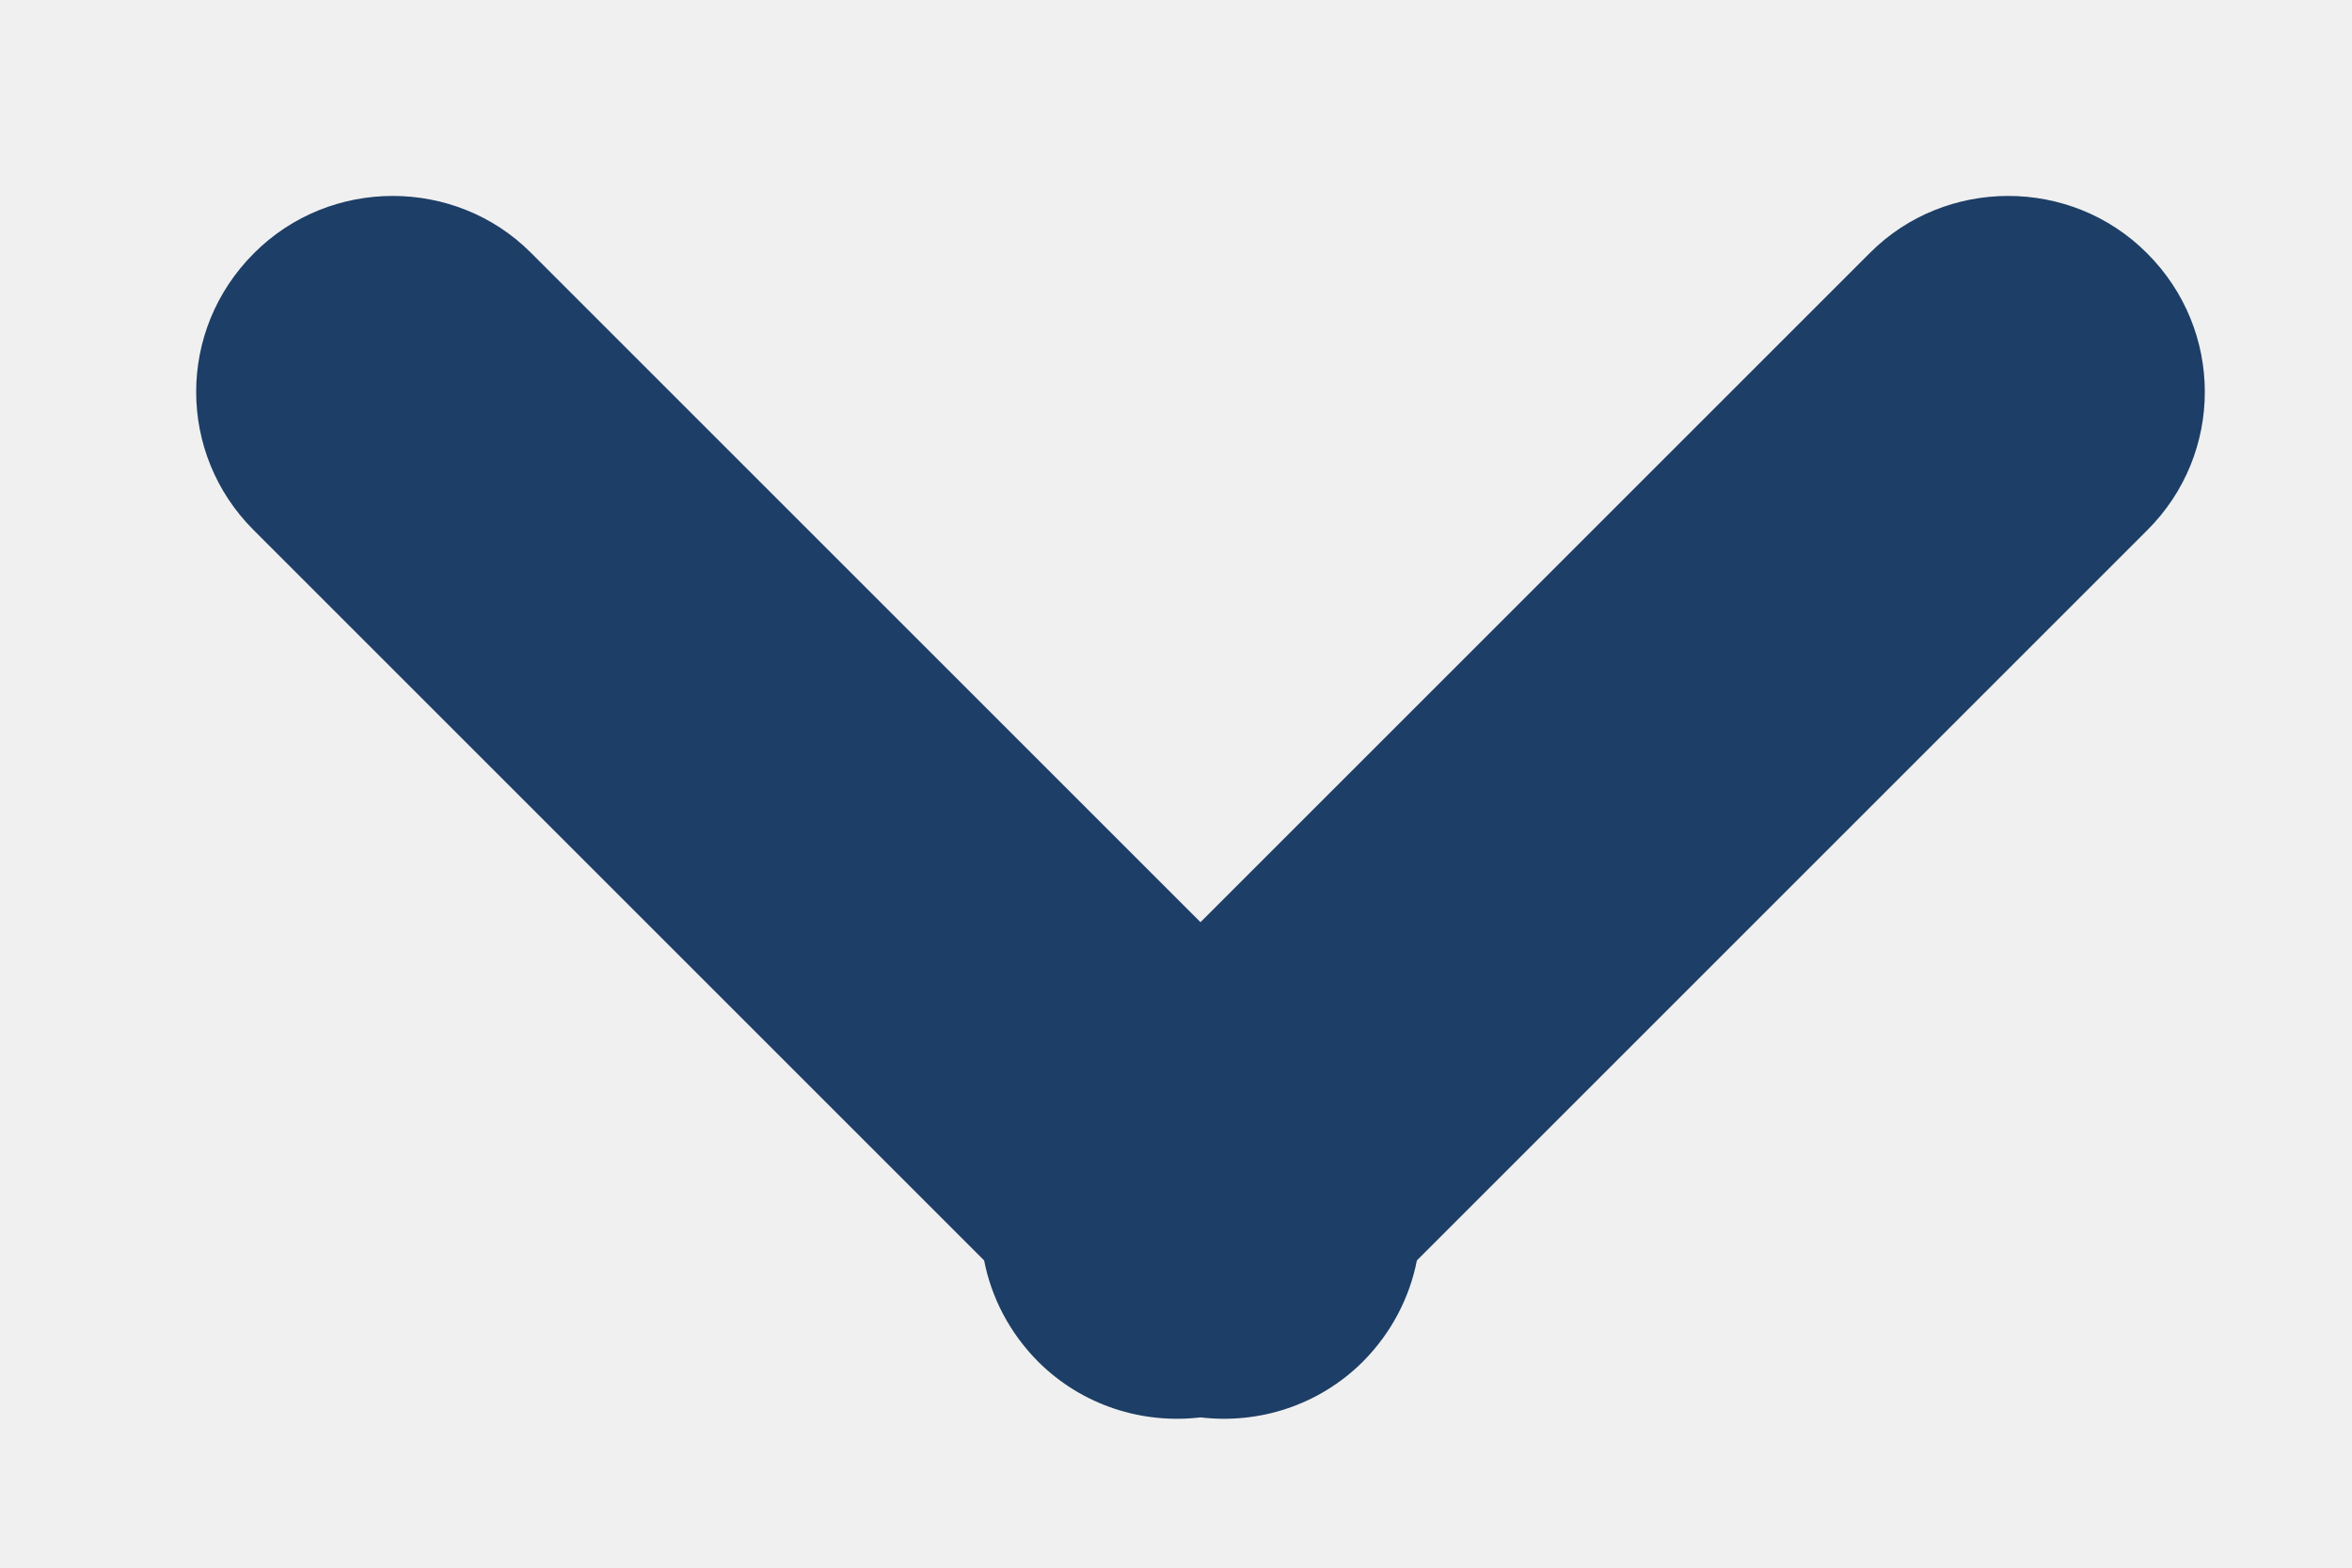
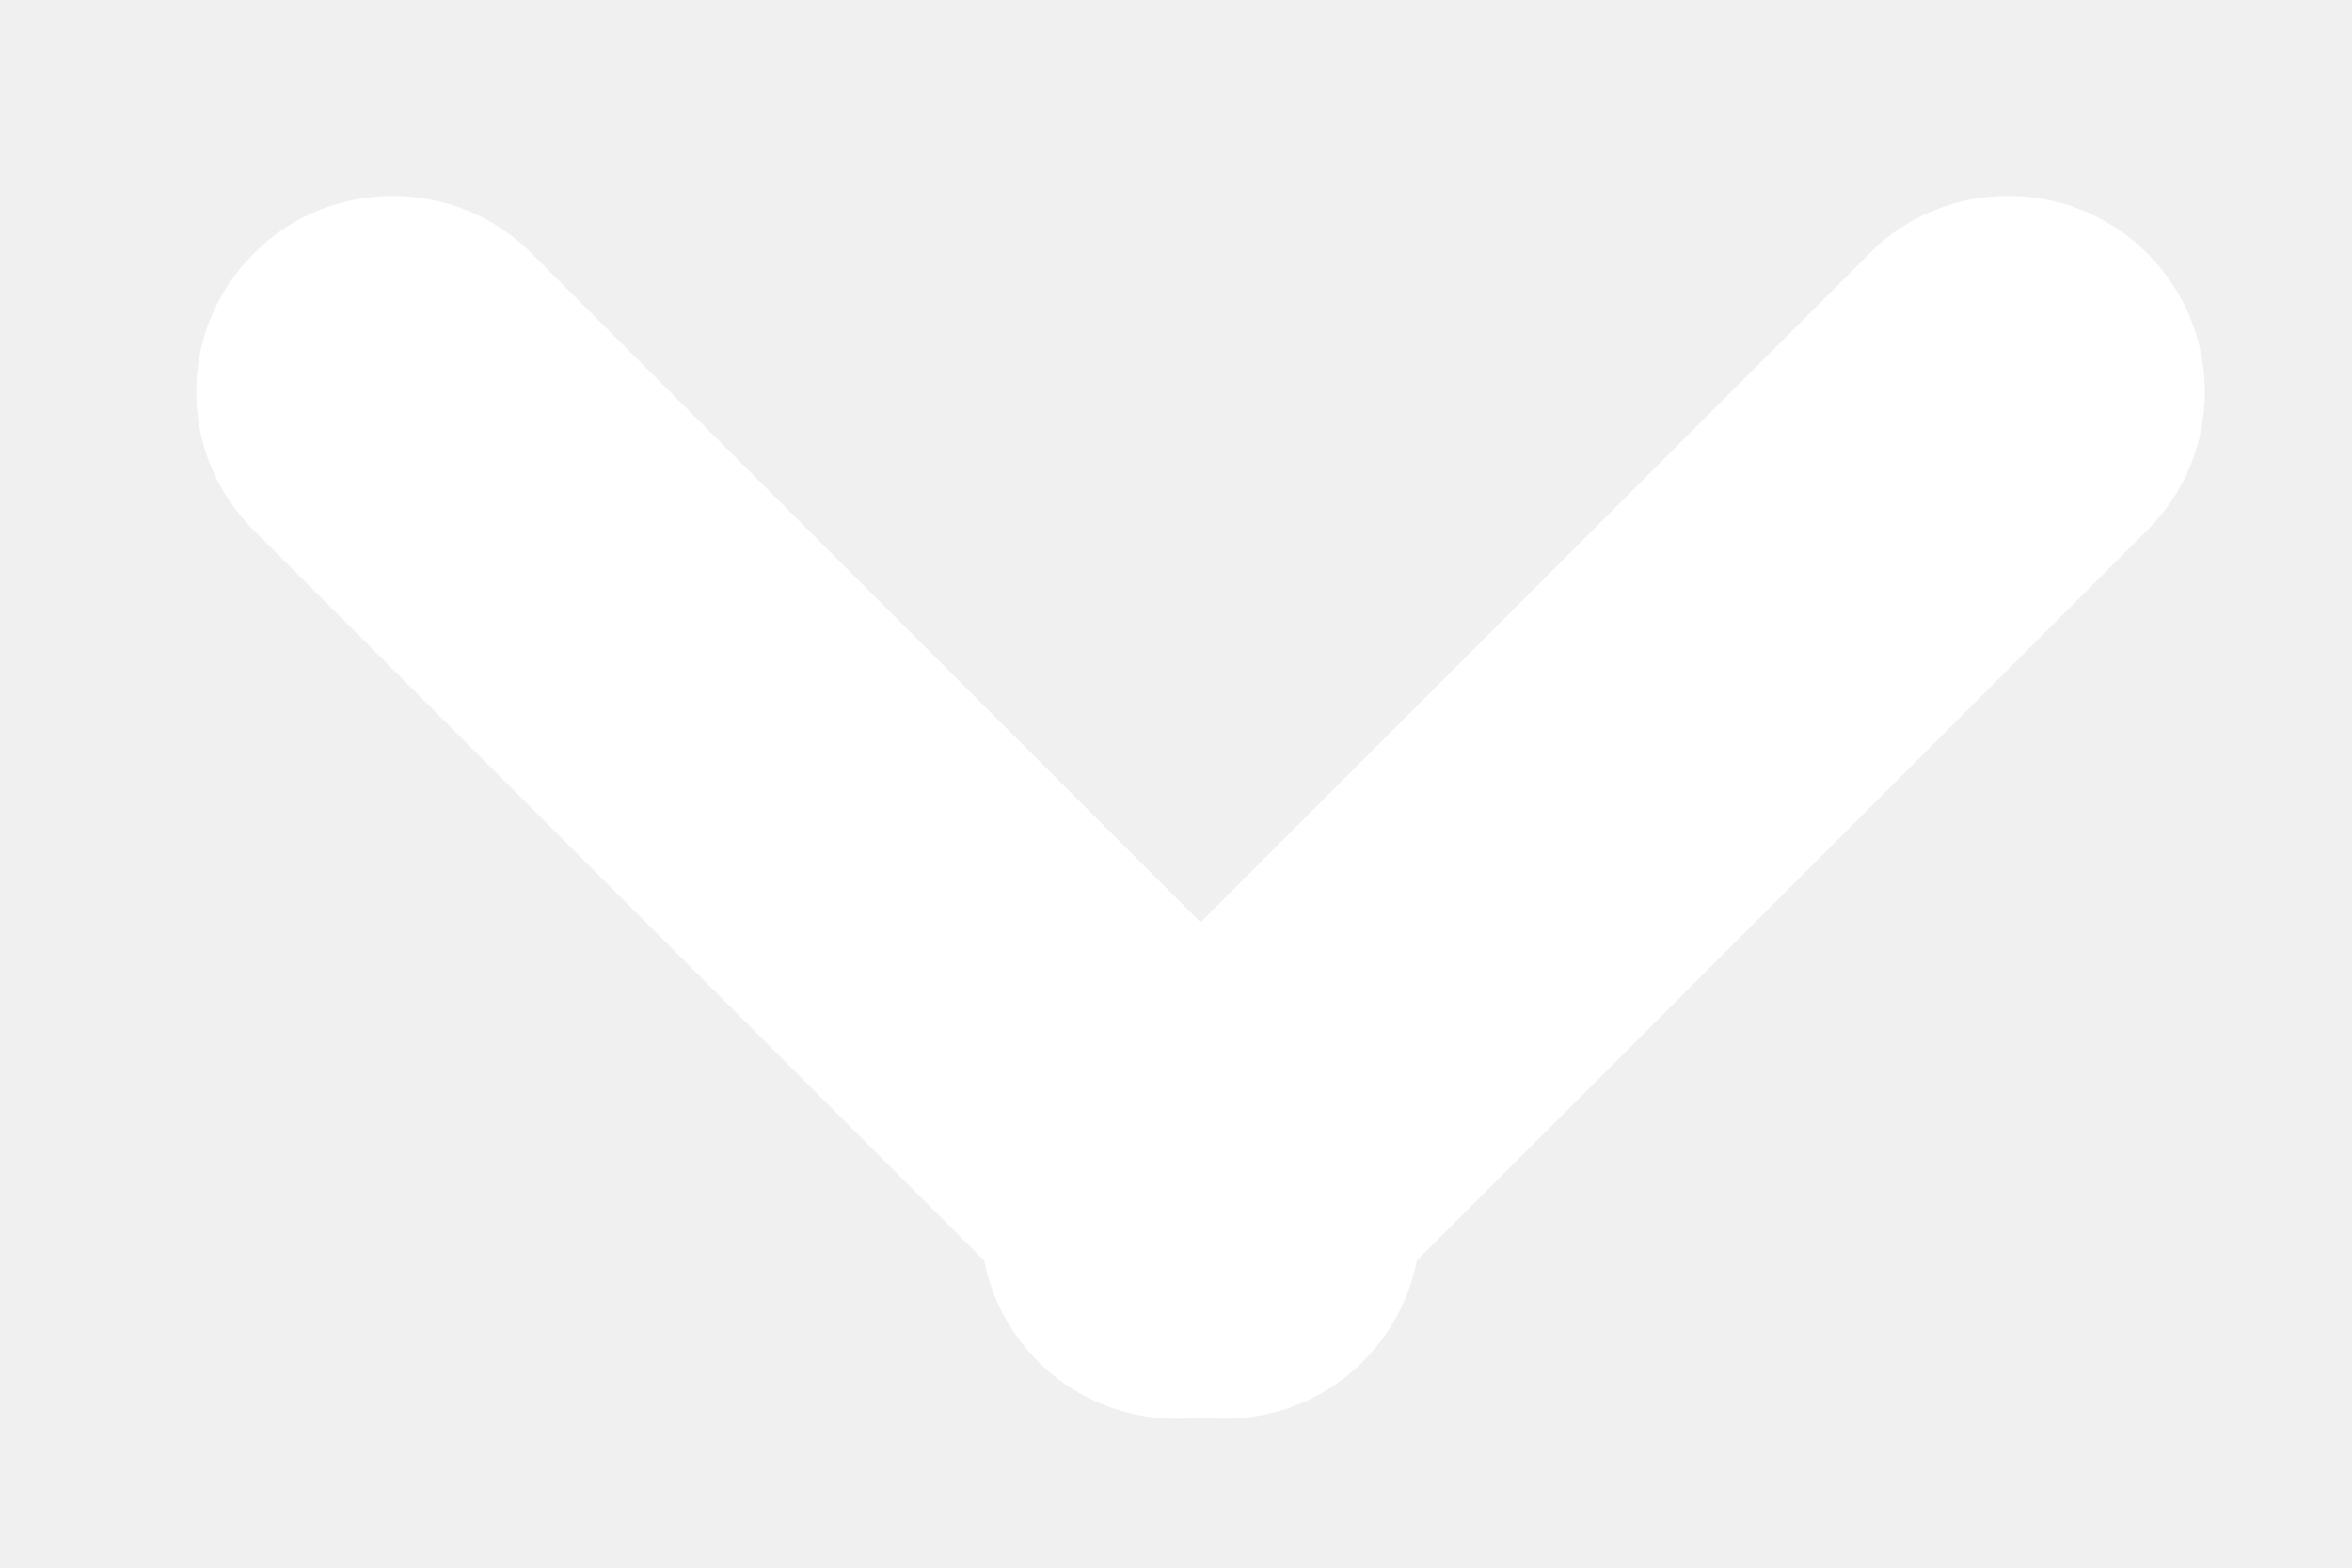
<svg xmlns="http://www.w3.org/2000/svg" width="12px" height="8px" viewBox="0 0 12 8" version="1.1">
  <defs />
  <g id="Page-1" stroke="none" stroke-width="1" fill="none" fill-rule="evenodd">
-     <g id="nav_down_arrow" fill="#1D3E66">
+     <g id="nav_down_arrow" fill="#FFFFFF">
      <path d="M6.125,4.706 L2.708,1.289 C2.324,0.905 1.686,0.901 1.296,1.292 C0.902,1.685 0.904,2.315 1.293,2.704 L5.021,6.432 C5.058,6.621 5.15,6.801 5.297,6.949 C5.523,7.174 5.831,7.268 6.125,7.233 C6.419,7.268 6.727,7.174 6.953,6.949 C7.1,6.801 7.192,6.621 7.229,6.432 L10.957,2.704 C11.346,2.315 11.348,1.685 10.954,1.292 C10.564,0.901 9.926,0.905 9.542,1.289 L6.125,4.706 Z" id="Combined-Shape-Copy" />
    </g>
  </g>
</svg>
